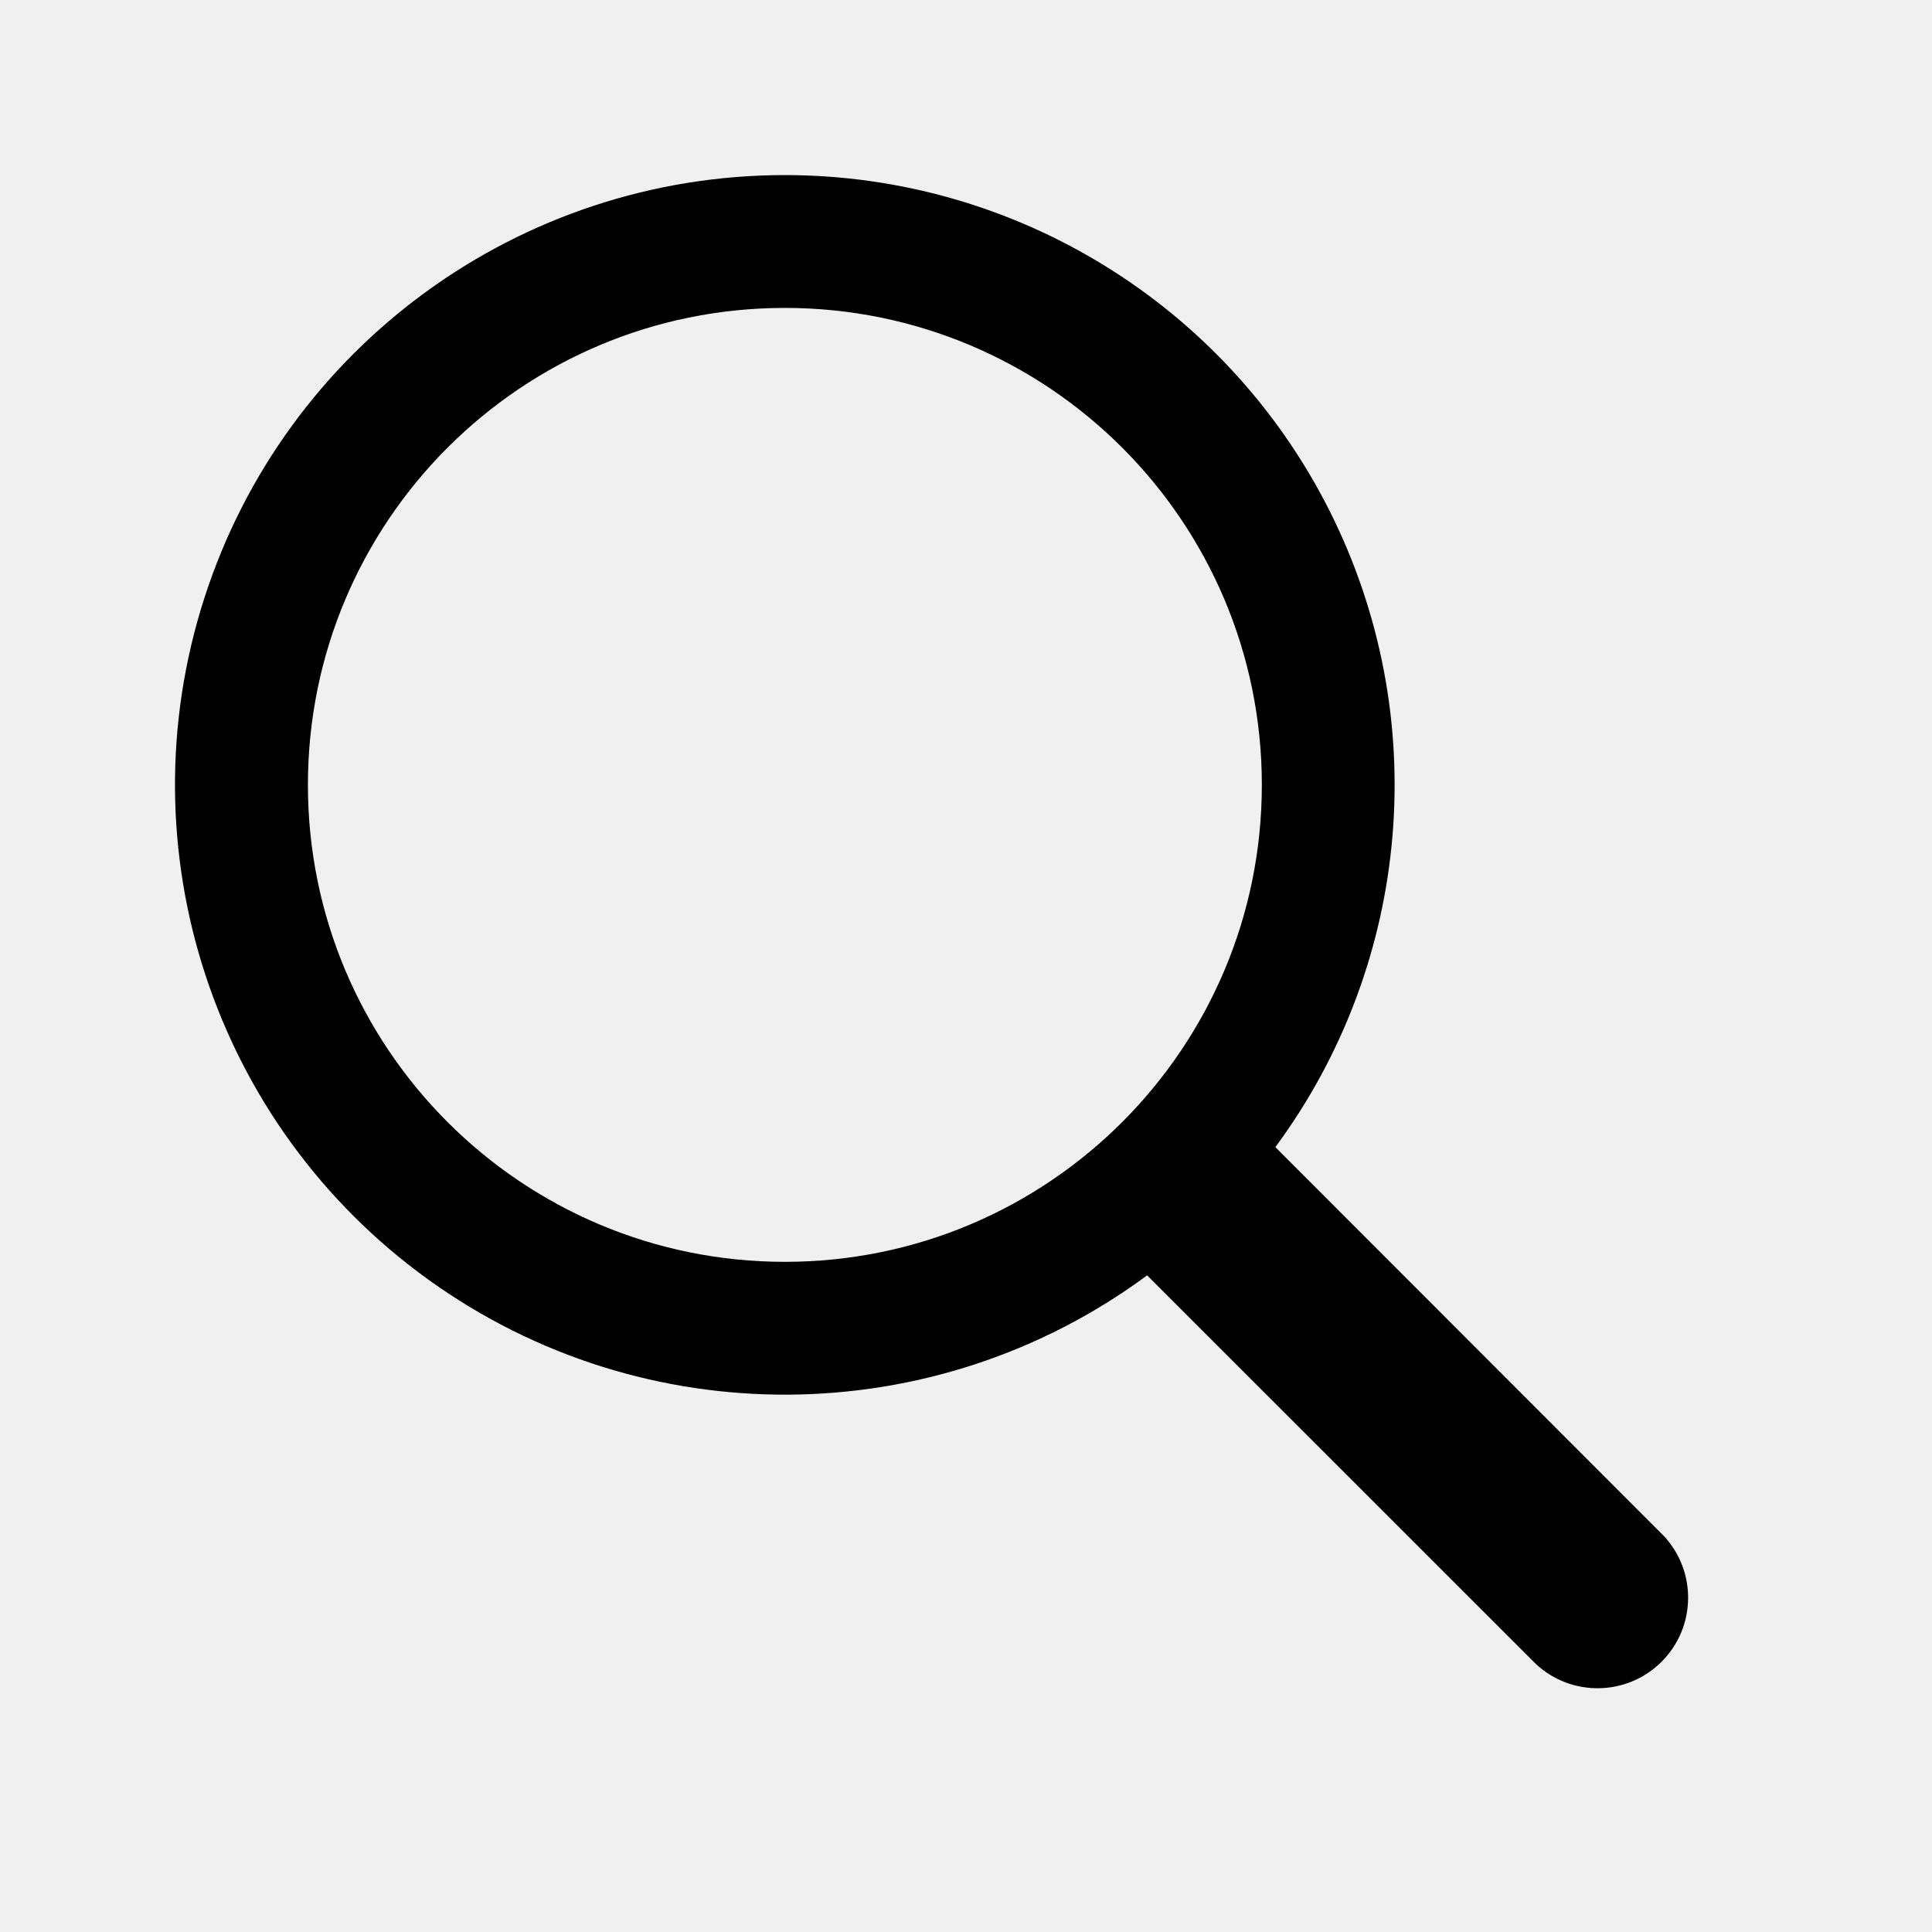
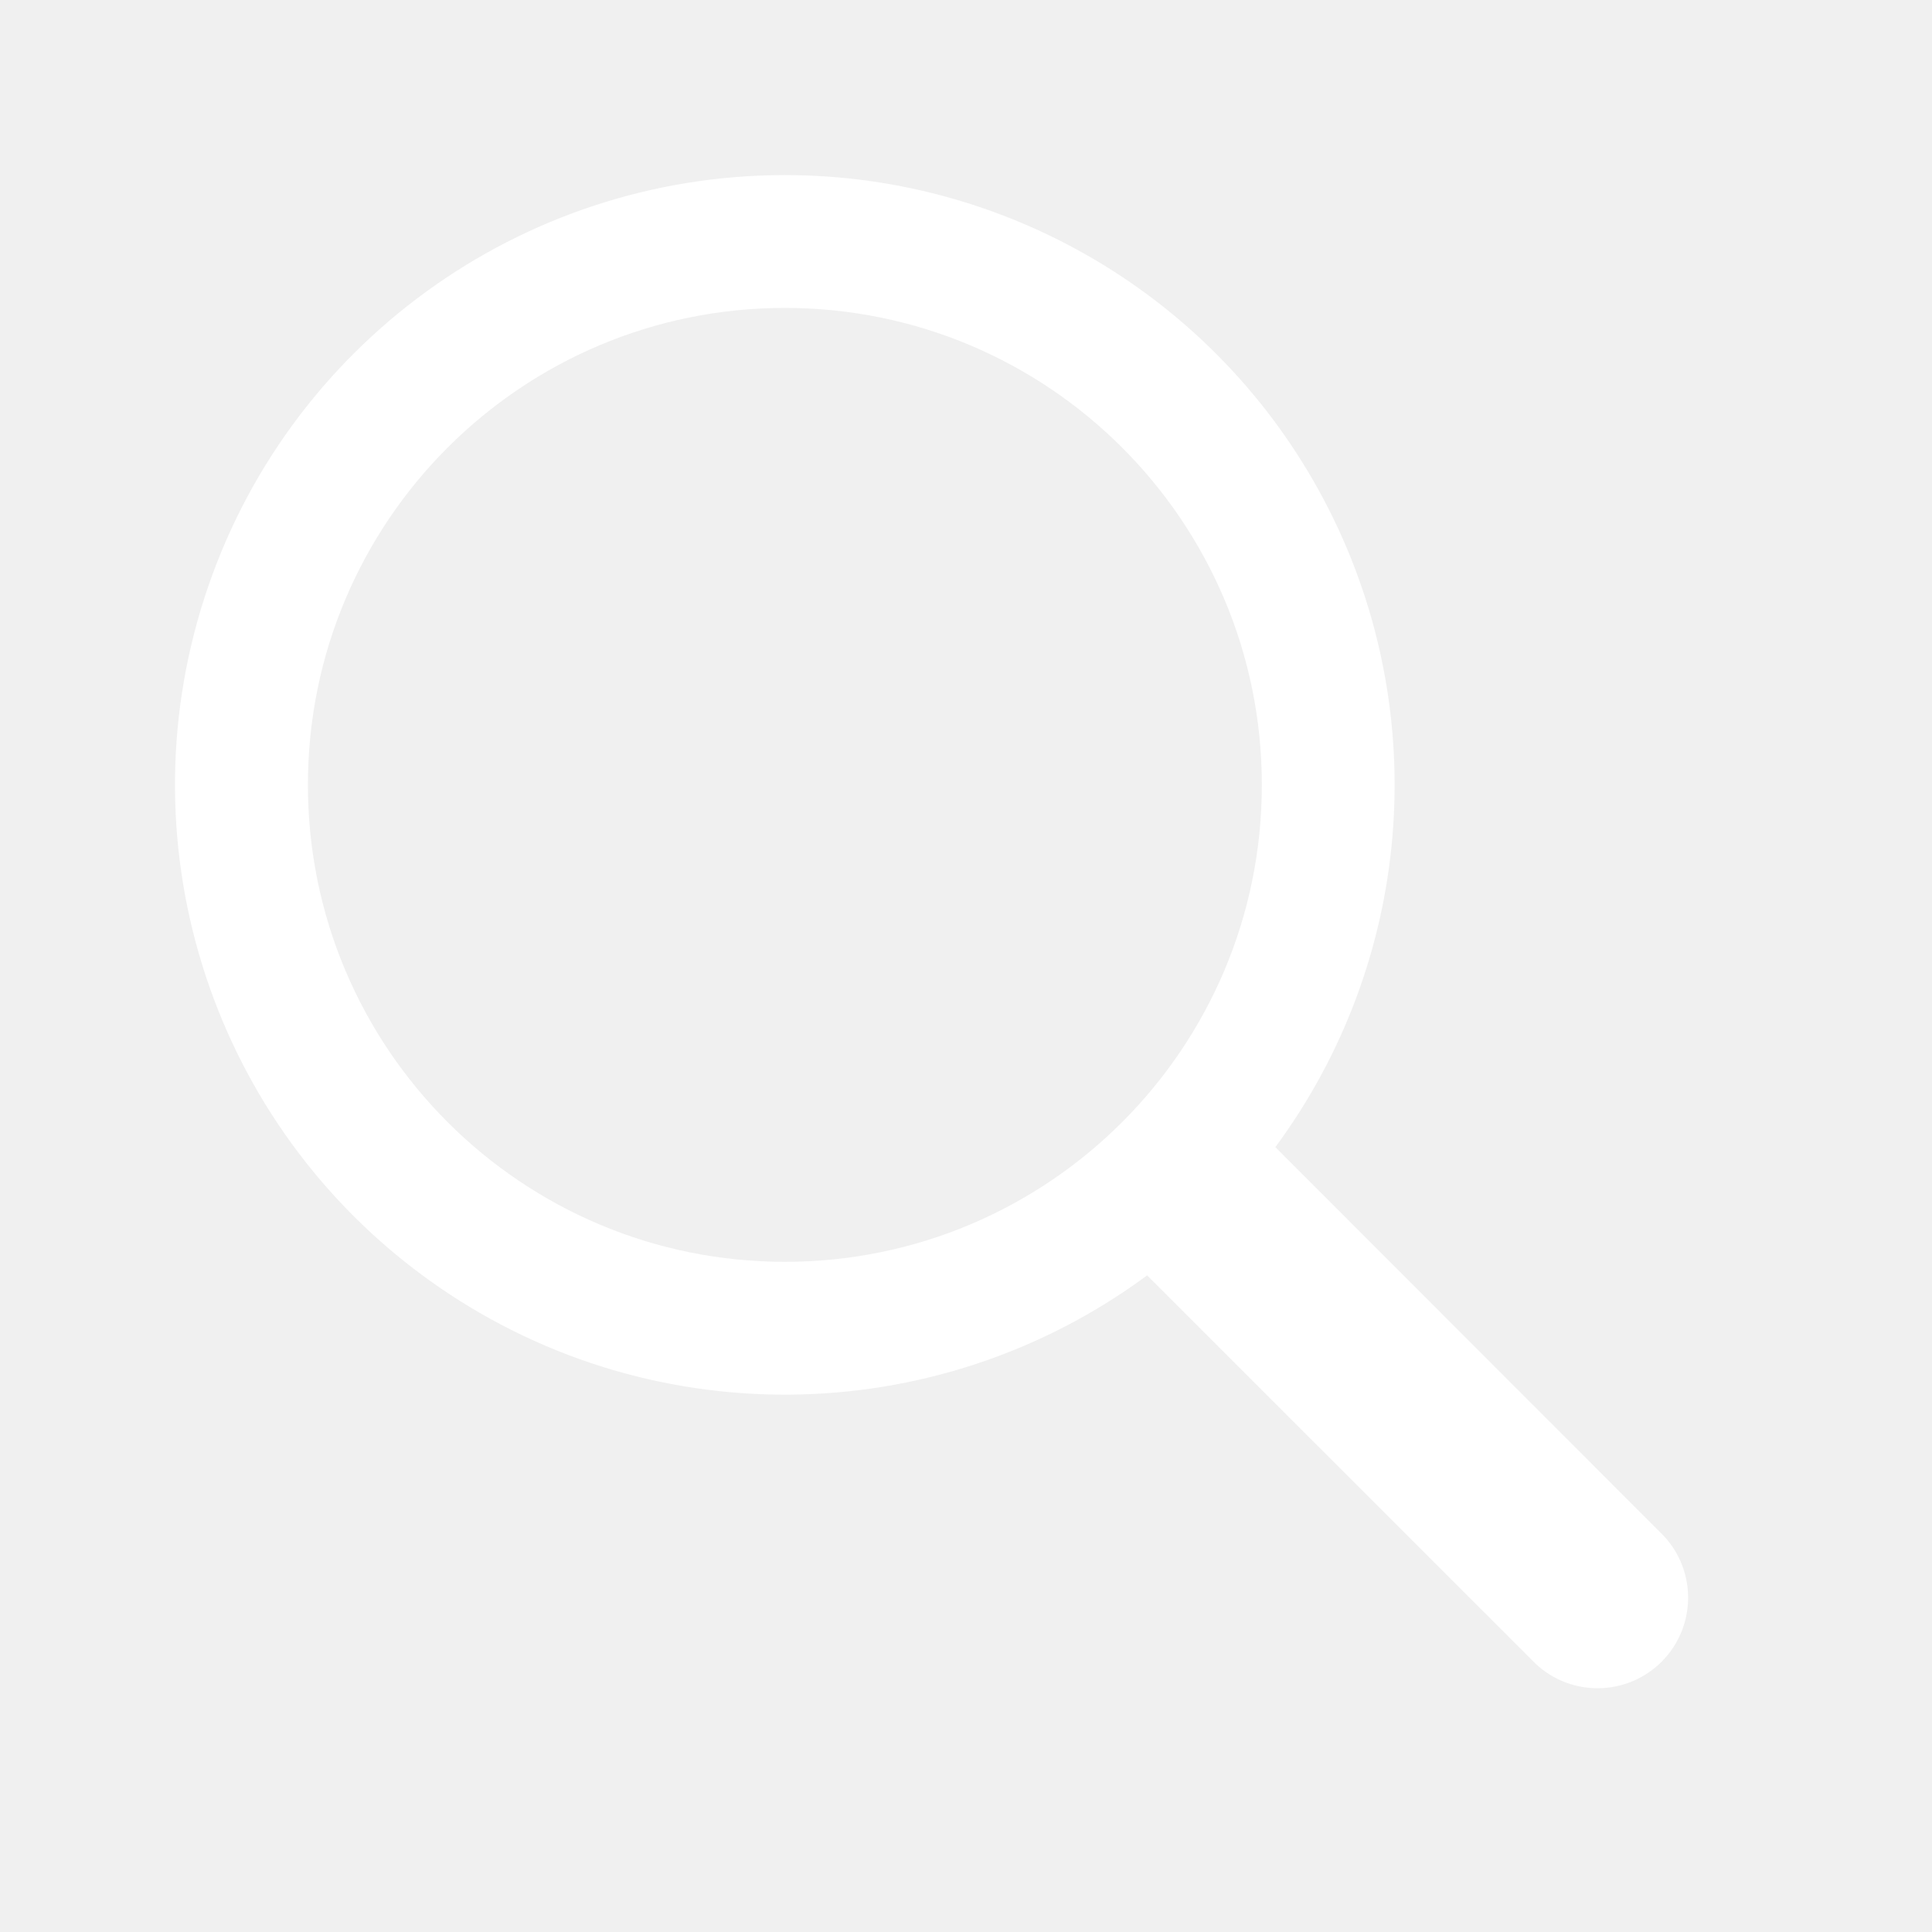
<svg xmlns="http://www.w3.org/2000/svg" width="16" height="16" fill="none">
-   <path fill-rule="evenodd" clip-rule="evenodd" d="M6.5 1.45a5.05 5.05 0 1 0 3 9.112l3.219 3.218a.75.75 0 0 0 1.06-1.06L10.562 9.5A5.05 5.05 0 0 0 6.5 1.45ZM2.55 6.5a3.95 3.95 0 1 1 7.9 0 3.95 3.95 0 0 1-7.9 0Z" fill="#000" />
+   <path fill-rule="evenodd" clip-rule="evenodd" d="M6.5 1.45a5.05 5.05 0 1 0 3 9.112l3.219 3.218a.75.75 0 0 0 1.06-1.06L10.562 9.5A5.05 5.05 0 0 0 6.5 1.45ZM2.55 6.5a3.95 3.95 0 1 1 7.9 0 3.95 3.95 0 0 1-7.9 0Z" fill="#fff" />
</svg>
